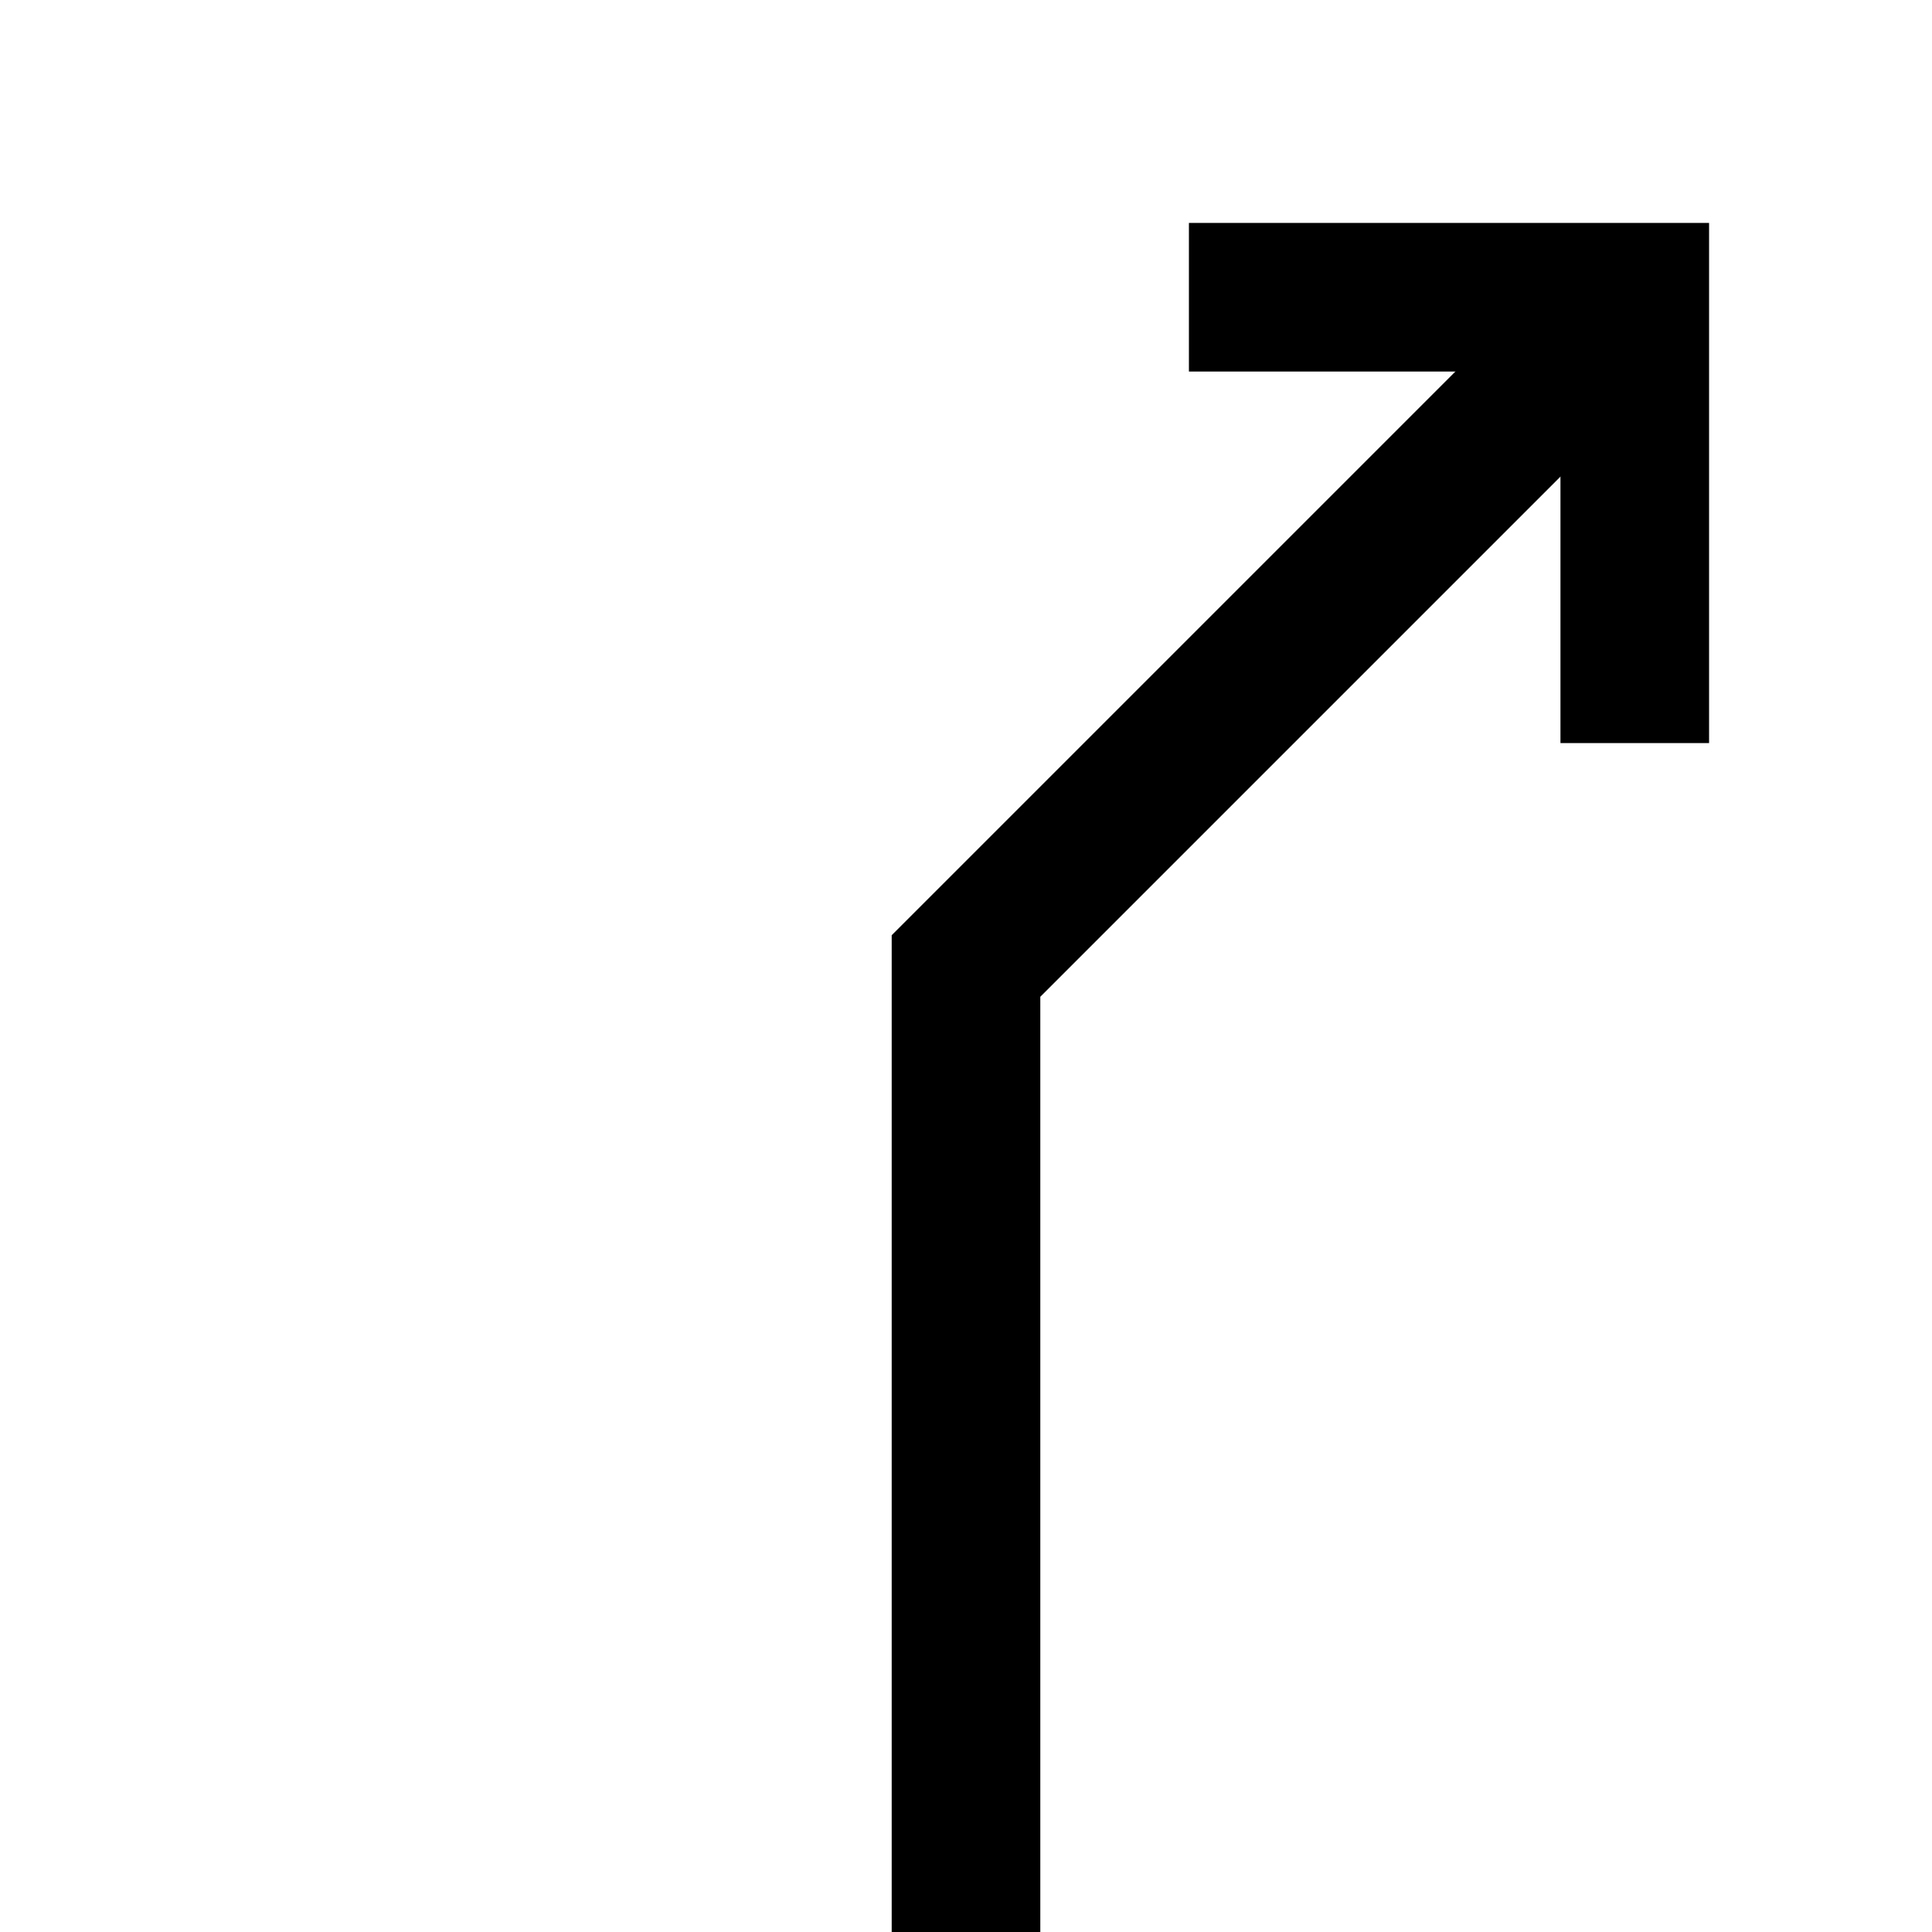
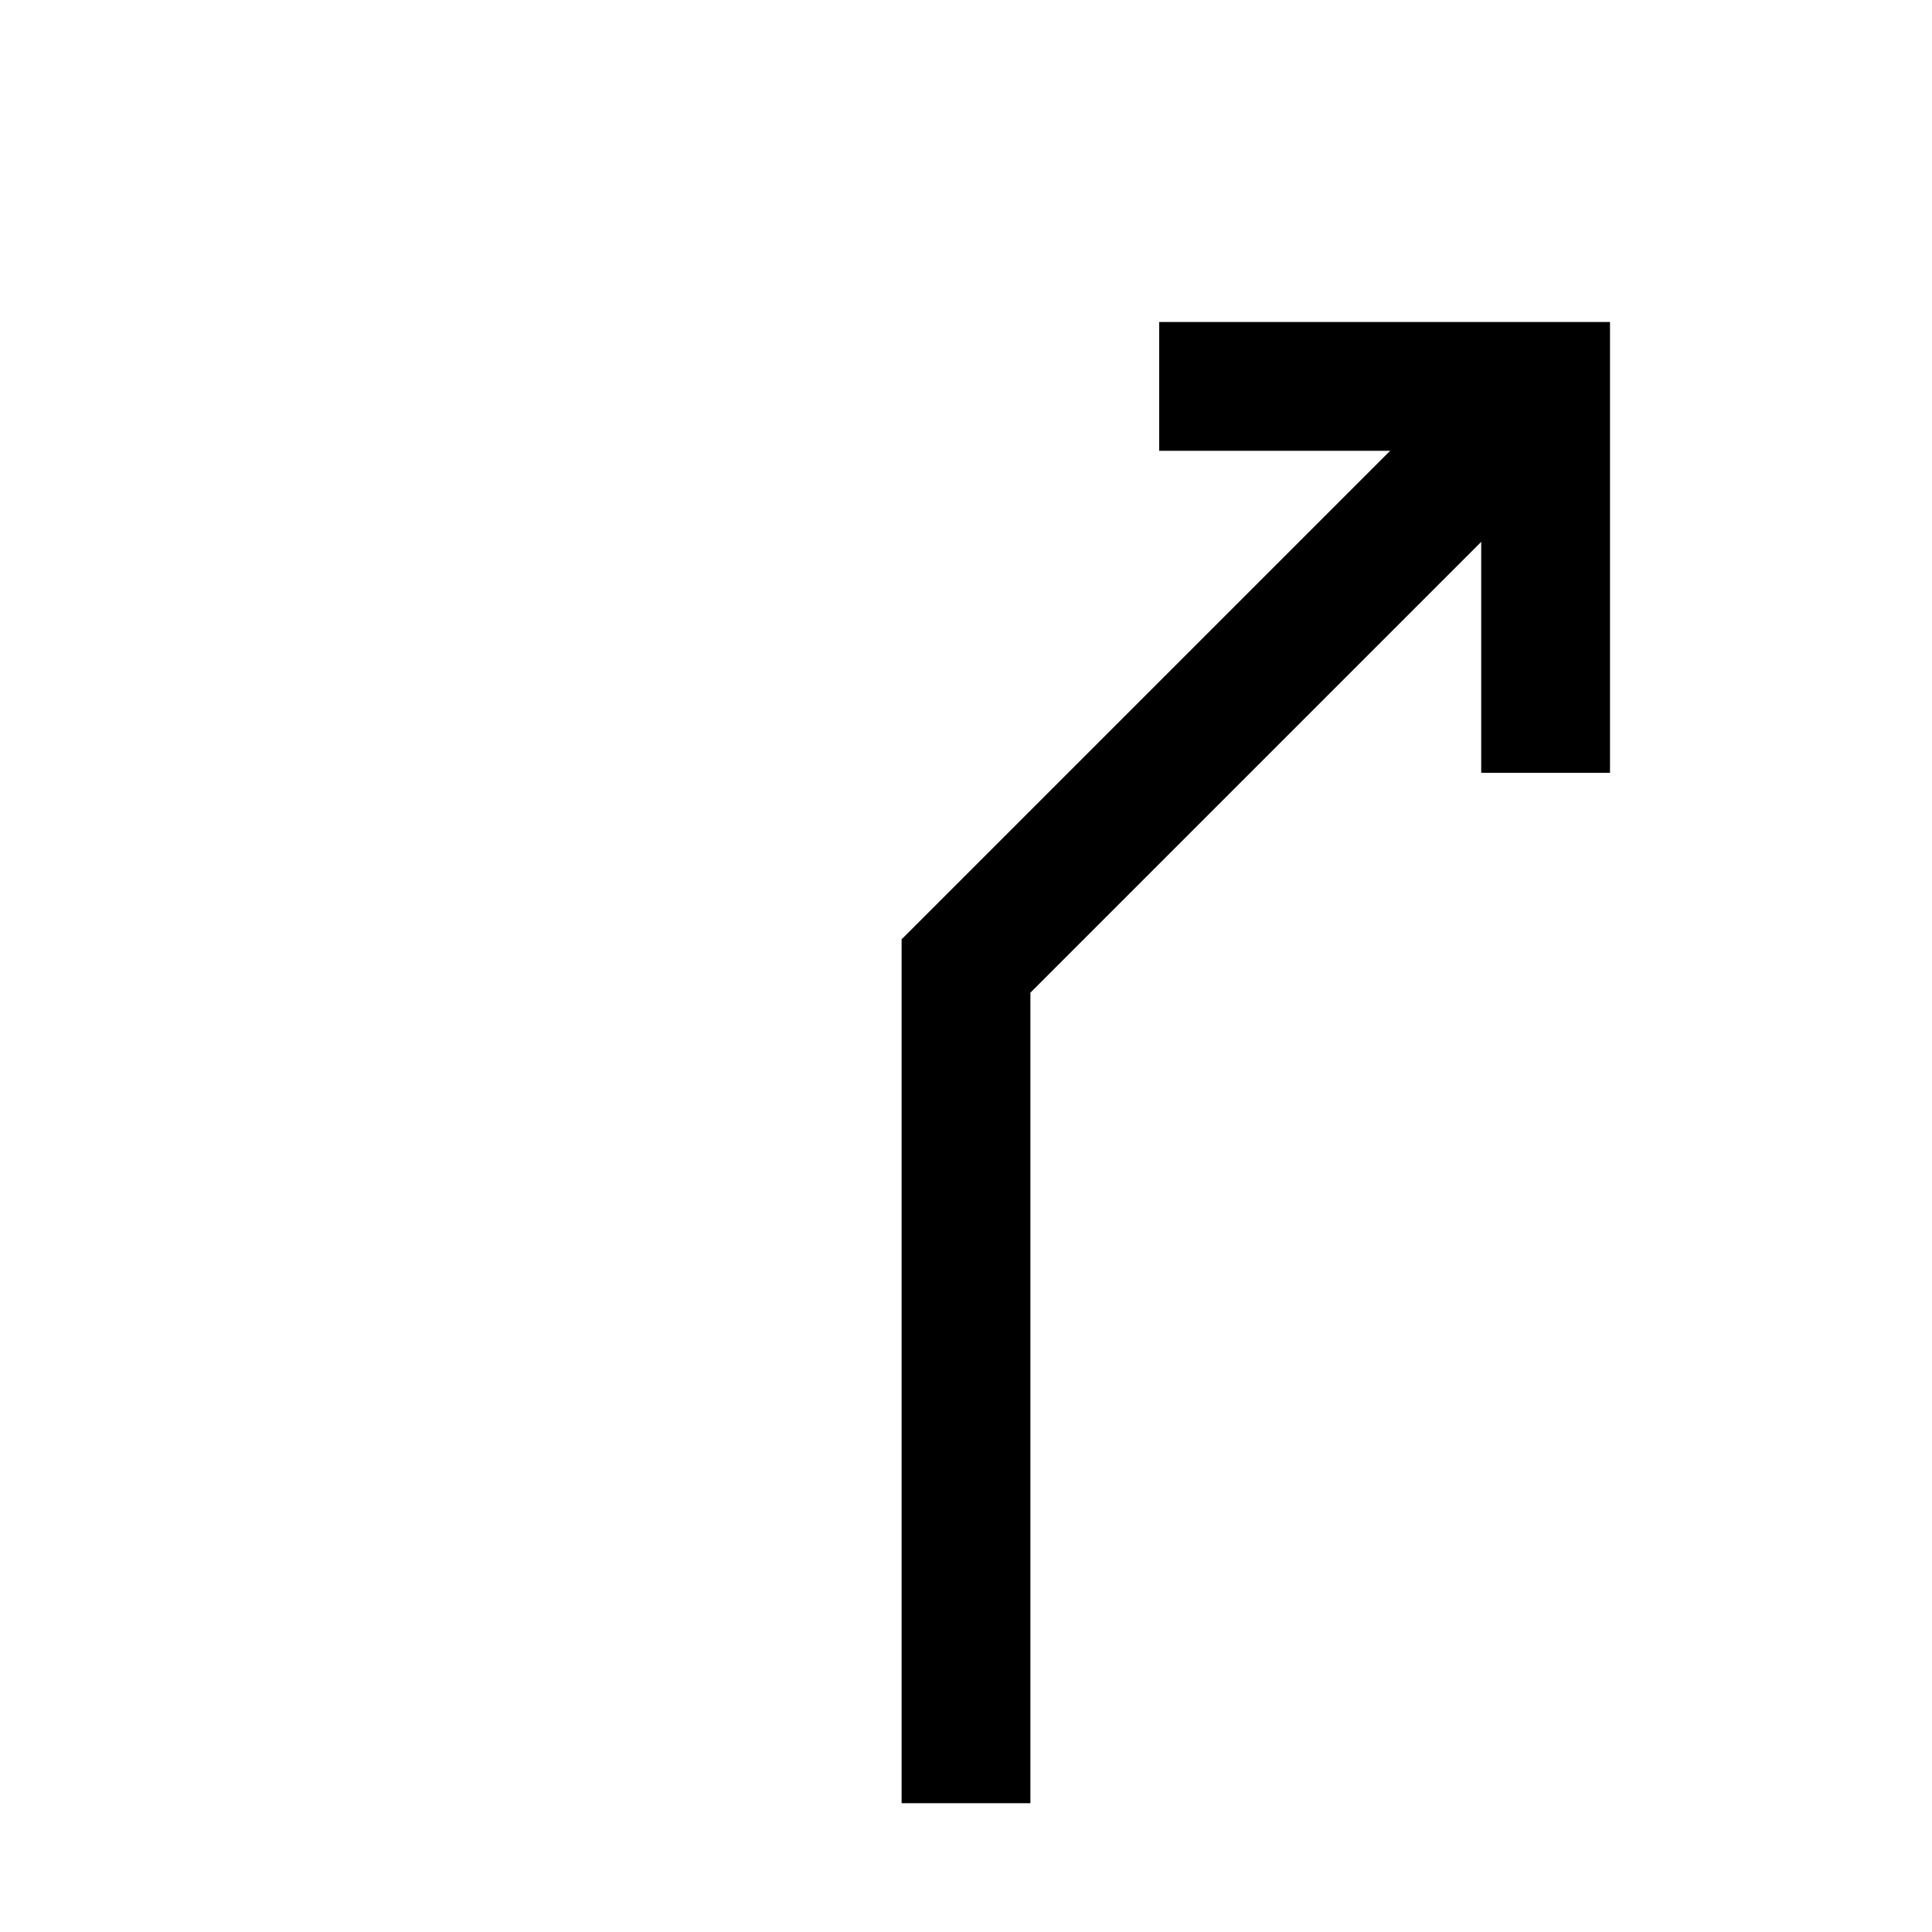
- <svg xmlns="http://www.w3.org/2000/svg" version="1.1" id="Layer_1" x="0px" y="0px" viewBox="12 12 26 26" style="enable-background:new 0 0 50 50;" xml:space="preserve">
+ <svg xmlns="http://www.w3.org/2000/svg" version="1.1" id="Layer_1" x="0px" y="0px" viewBox="10 10 30 30" style="enable-background:new 0 0 50 50;" xml:space="preserve">
  <style type="text/css">
	.st0{fill:none;stroke:#000000;stroke-width:2;stroke-miterlimit:10;}
</style>
  <polyline class="st0" points="25,38 25,25 34,16 " />
  <polyline class="st0" points="28,16 34,16 34,22 " />
</svg>
